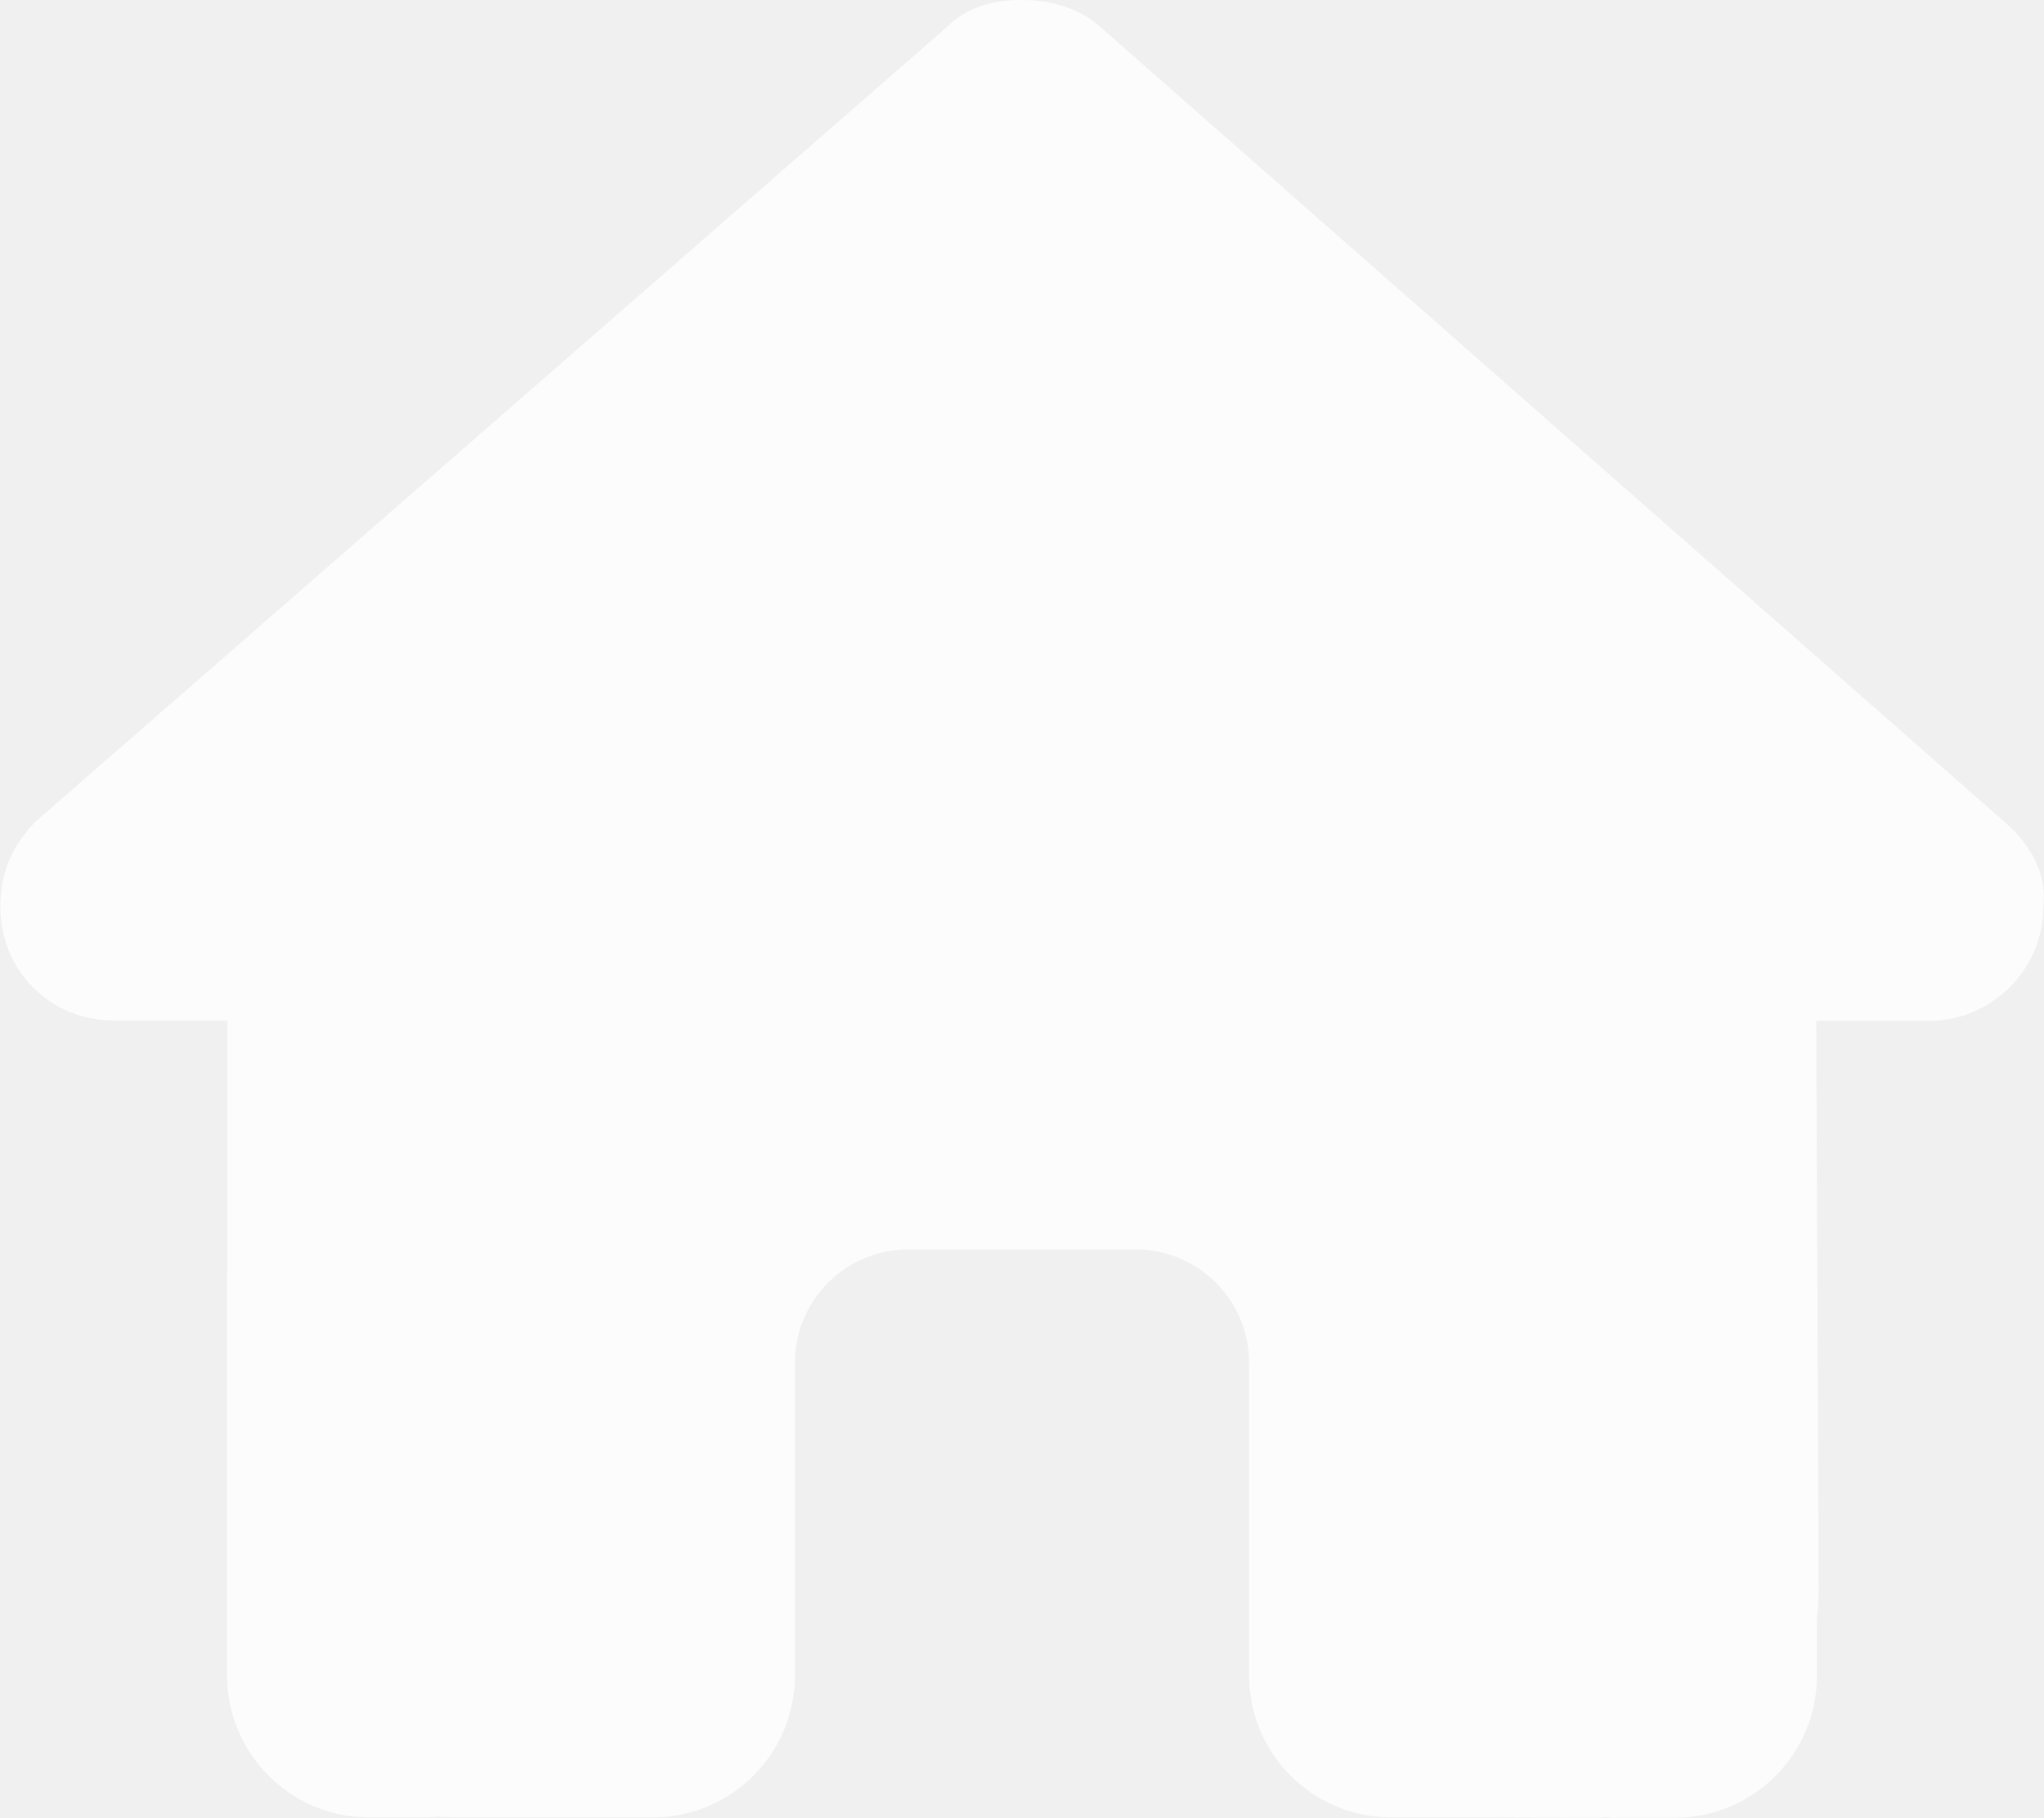
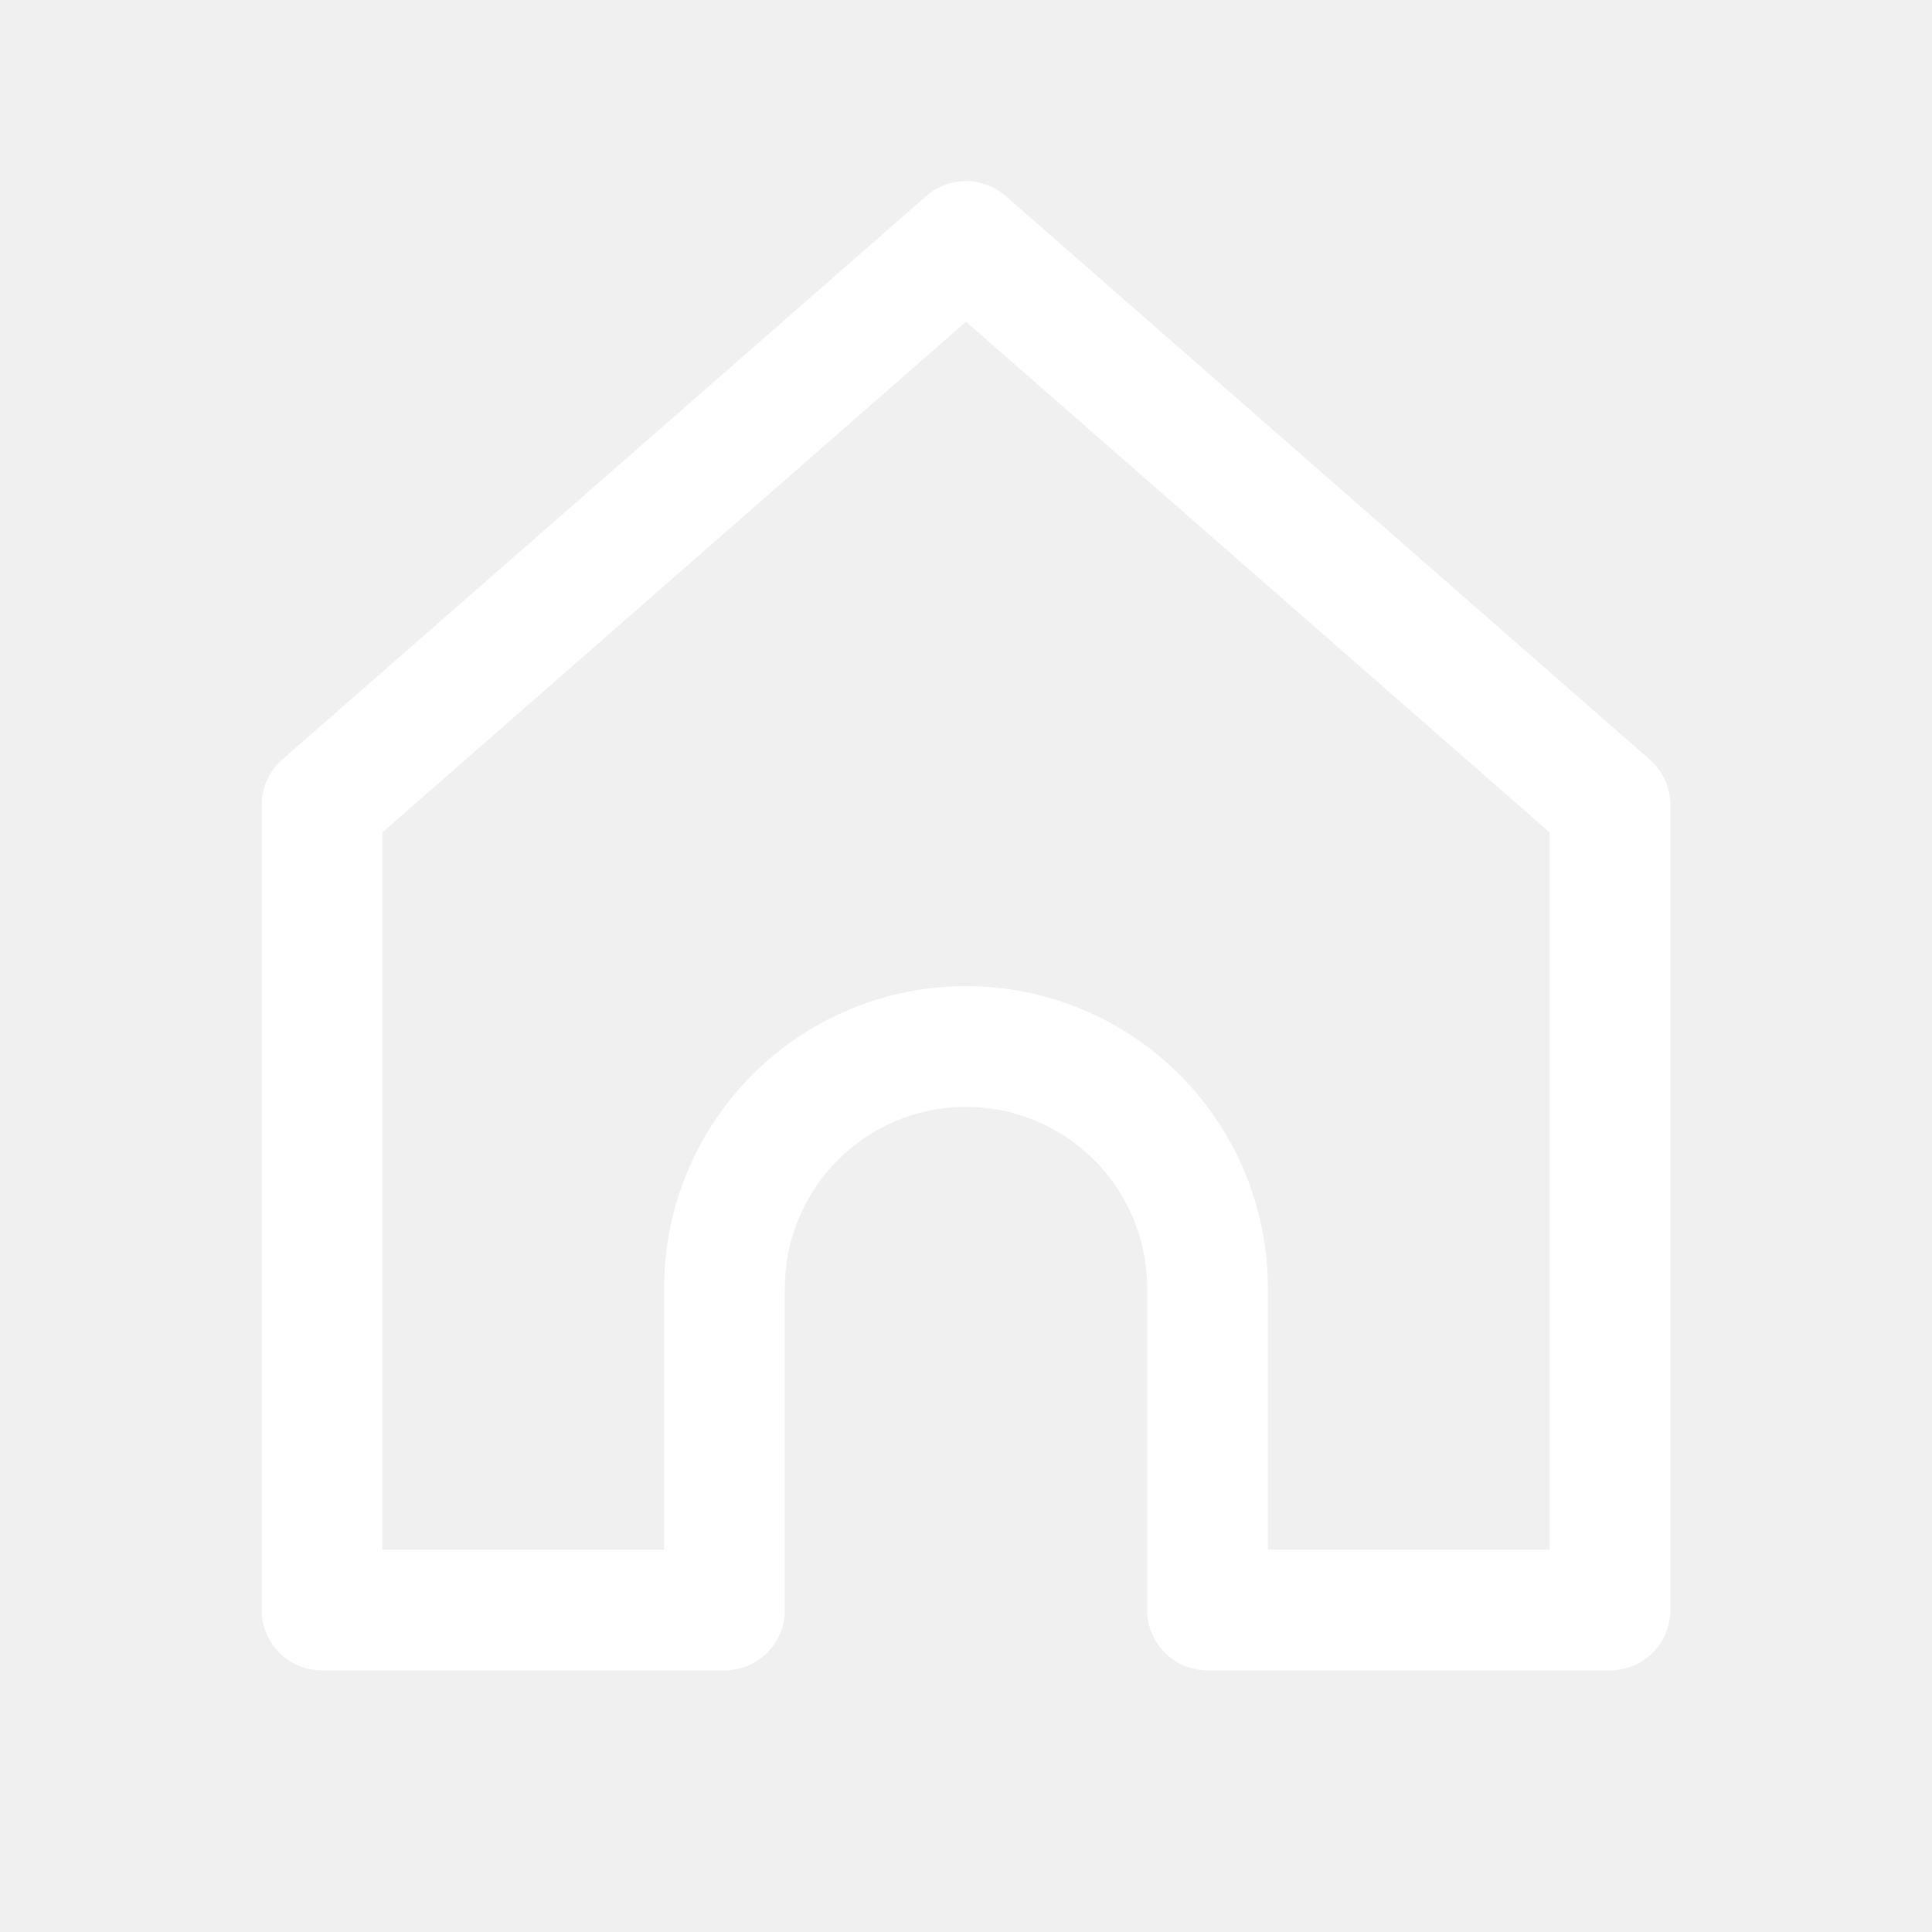
- <svg xmlns="http://www.w3.org/2000/svg" viewBox="0 0 576 512">
-   <path fill="#fcfcfc" d="M575.8 255.5c0 18-15 32.1-32 32.1l-32 0 .7 160.2c0 2.7-.2 5.4-.5 8.1l0 16.2c0 22.1-17.9 40-40 40l-16 0c-1.1 0-2.2 0-3.3-.1c-1.4 .1-2.8 .1-4.2 .1L416 512l-24 0c-22.1 0-40-17.9-40-40l0-24 0-64c0-17.7-14.3-32-32-32l-64 0c-17.7 0-32 14.3-32 32l0 64 0 24c0 22.1-17.9 40-40 40l-24 0-31.9 0c-1.5 0-3-.1-4.5-.2c-1.2 .1-2.4 .2-3.6 .2l-16 0c-22.1 0-40-17.9-40-40l0-112c0-.9 0-1.9 .1-2.8l0-69.7-32 0c-18 0-32-14-32-32.1c0-9 3-17 10-24L266.4 8c7-7 15-8 22-8s15 2 21 7L564.8 231.5c8 7 12 15 11 24z" />
+ <svg xmlns="http://www.w3.org/2000/svg" width="800px" height="800px" viewBox="0 0 24 24" fill="none" stroke="#ffffff">
+   <g id="SVGRepo_bgCarrier" stroke-width="0" />
+   <g id="SVGRepo_tracerCarrier" stroke-linecap="round" stroke-linejoin="round" />
+   <g id="SVGRepo_iconCarrier">
+     <path d="M4 10L12 3L20 10L20 20H15V16C15 15.204 14.684 14.441 14.121 13.879C13.559 13.316 12.796 13 12 13C11.204 13 10.441 13.316 9.879 13.879C9.316 14.441 9 15.204 9 16V20H4L4 10Z" stroke="#ffffff" stroke-width="1.5" stroke-linecap="round" stroke-linejoin="round" />
+   </g>
</svg>
